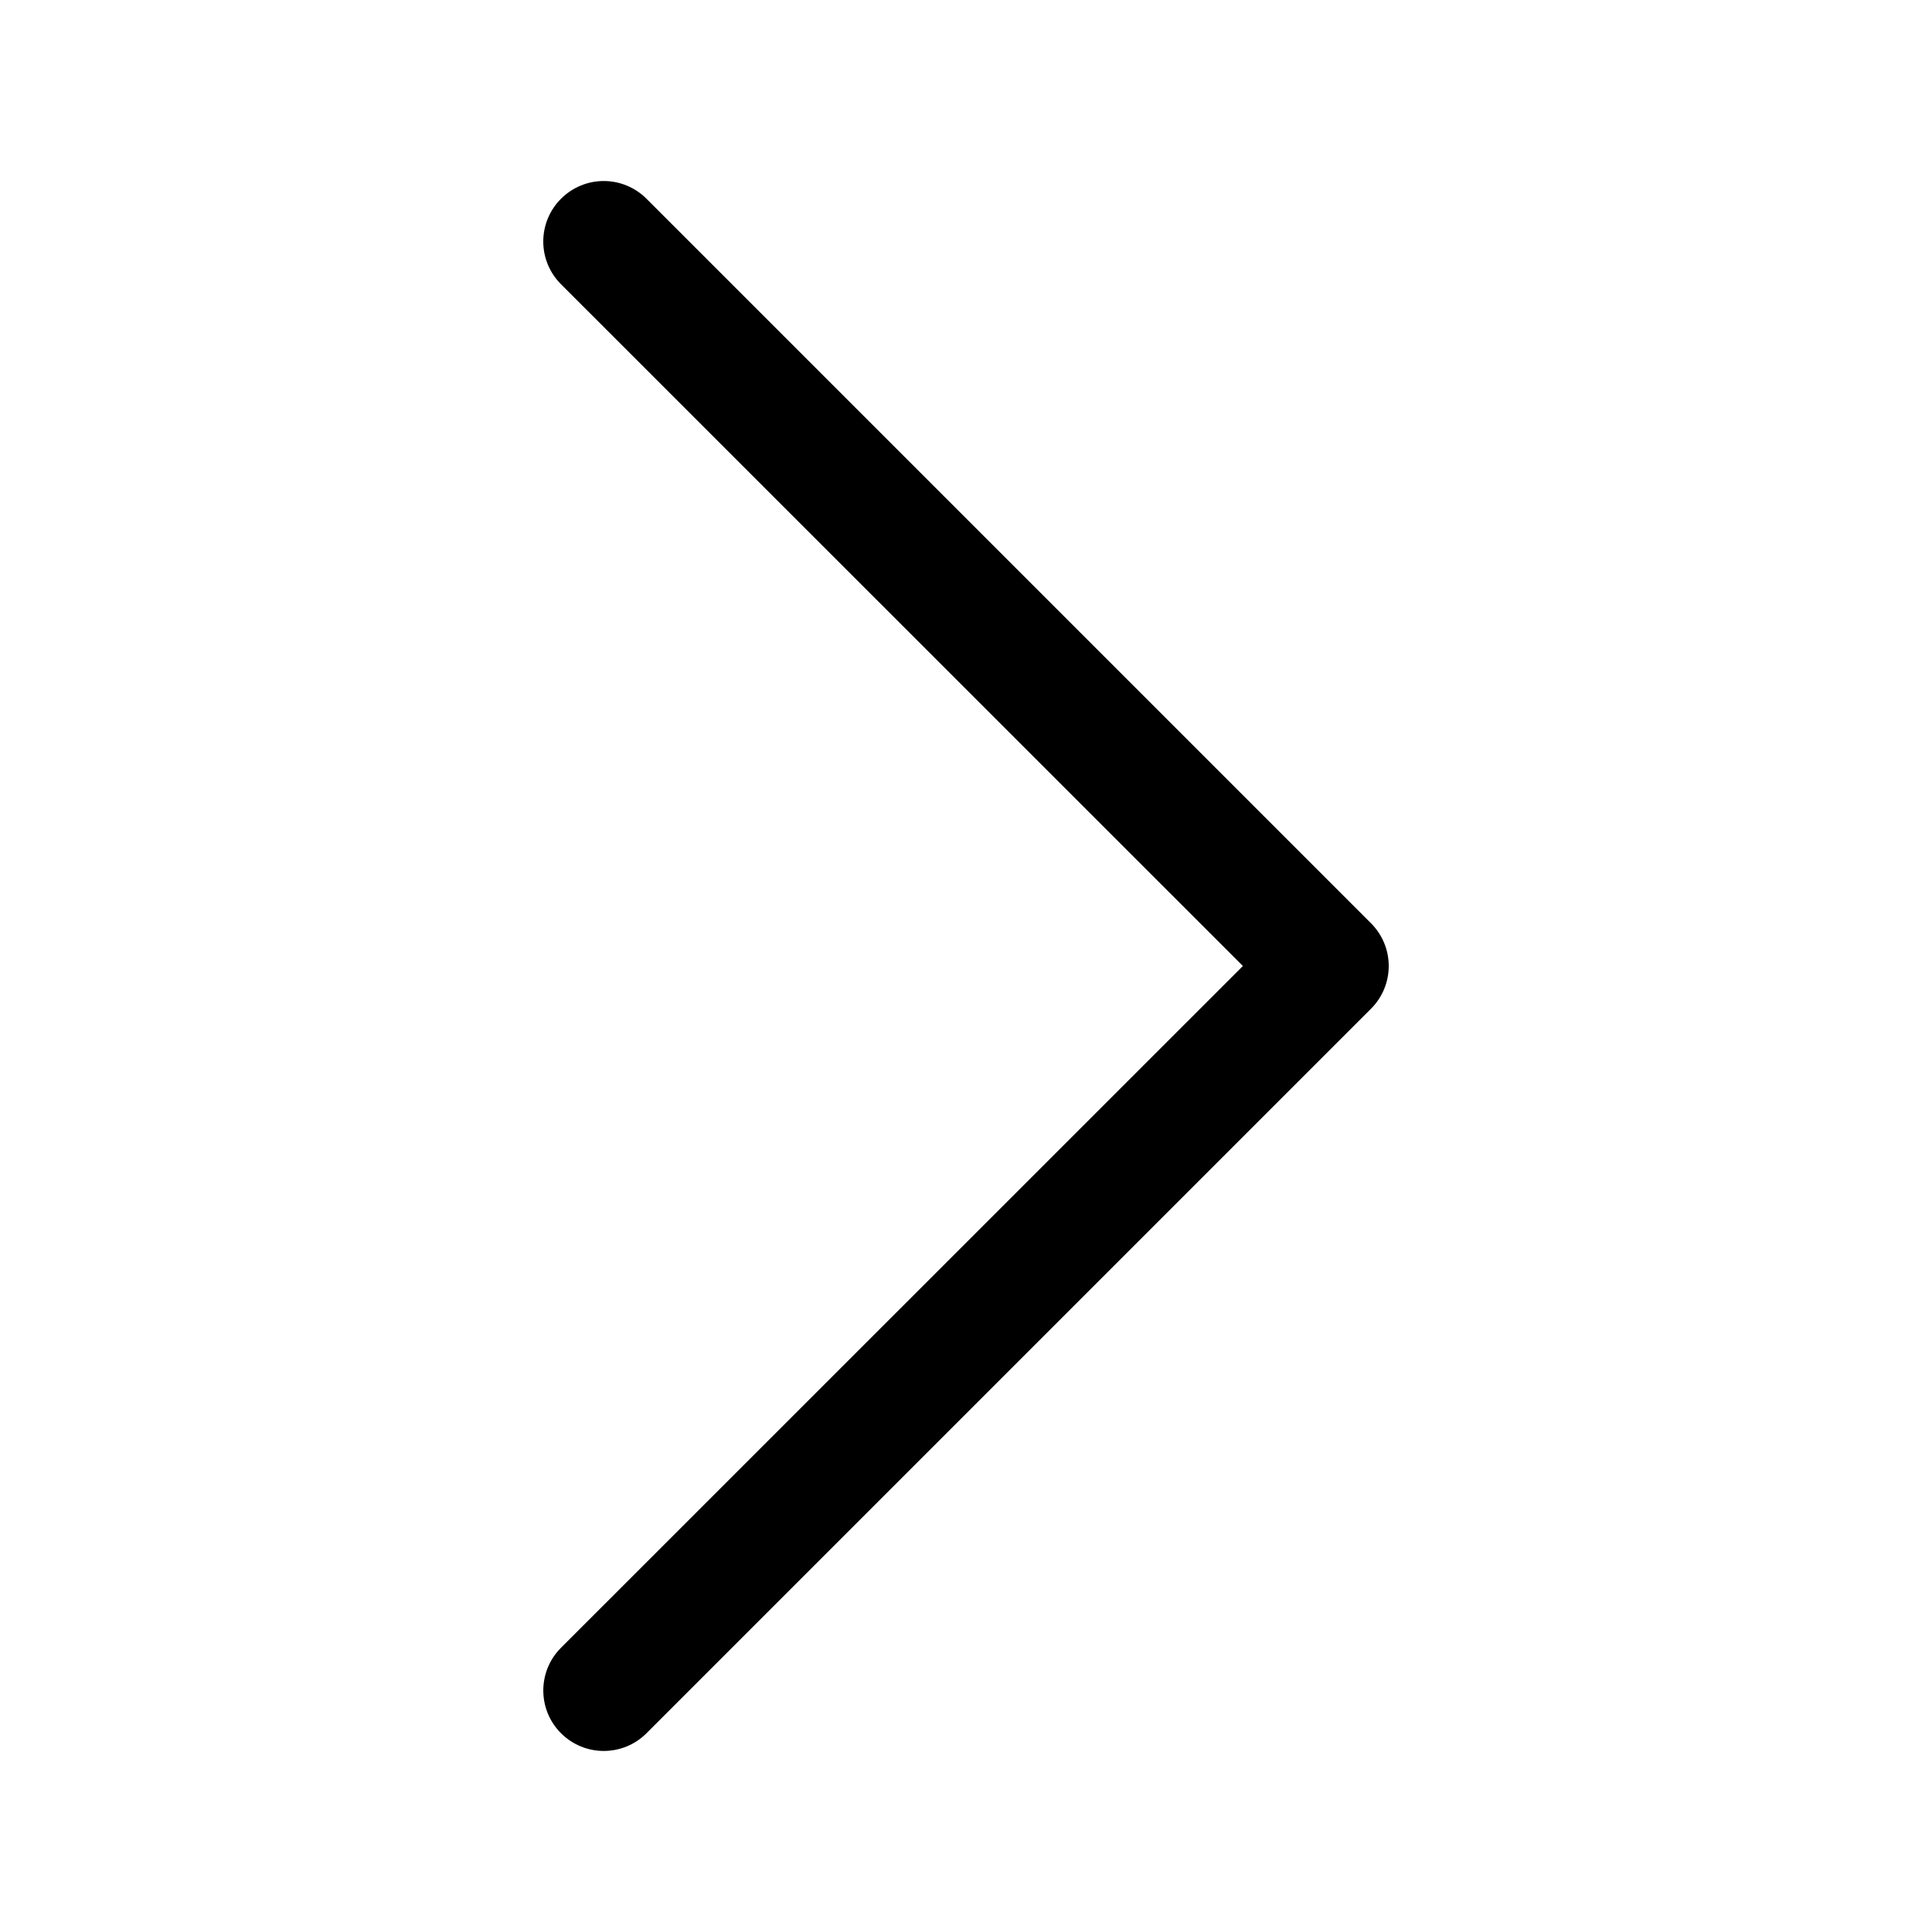
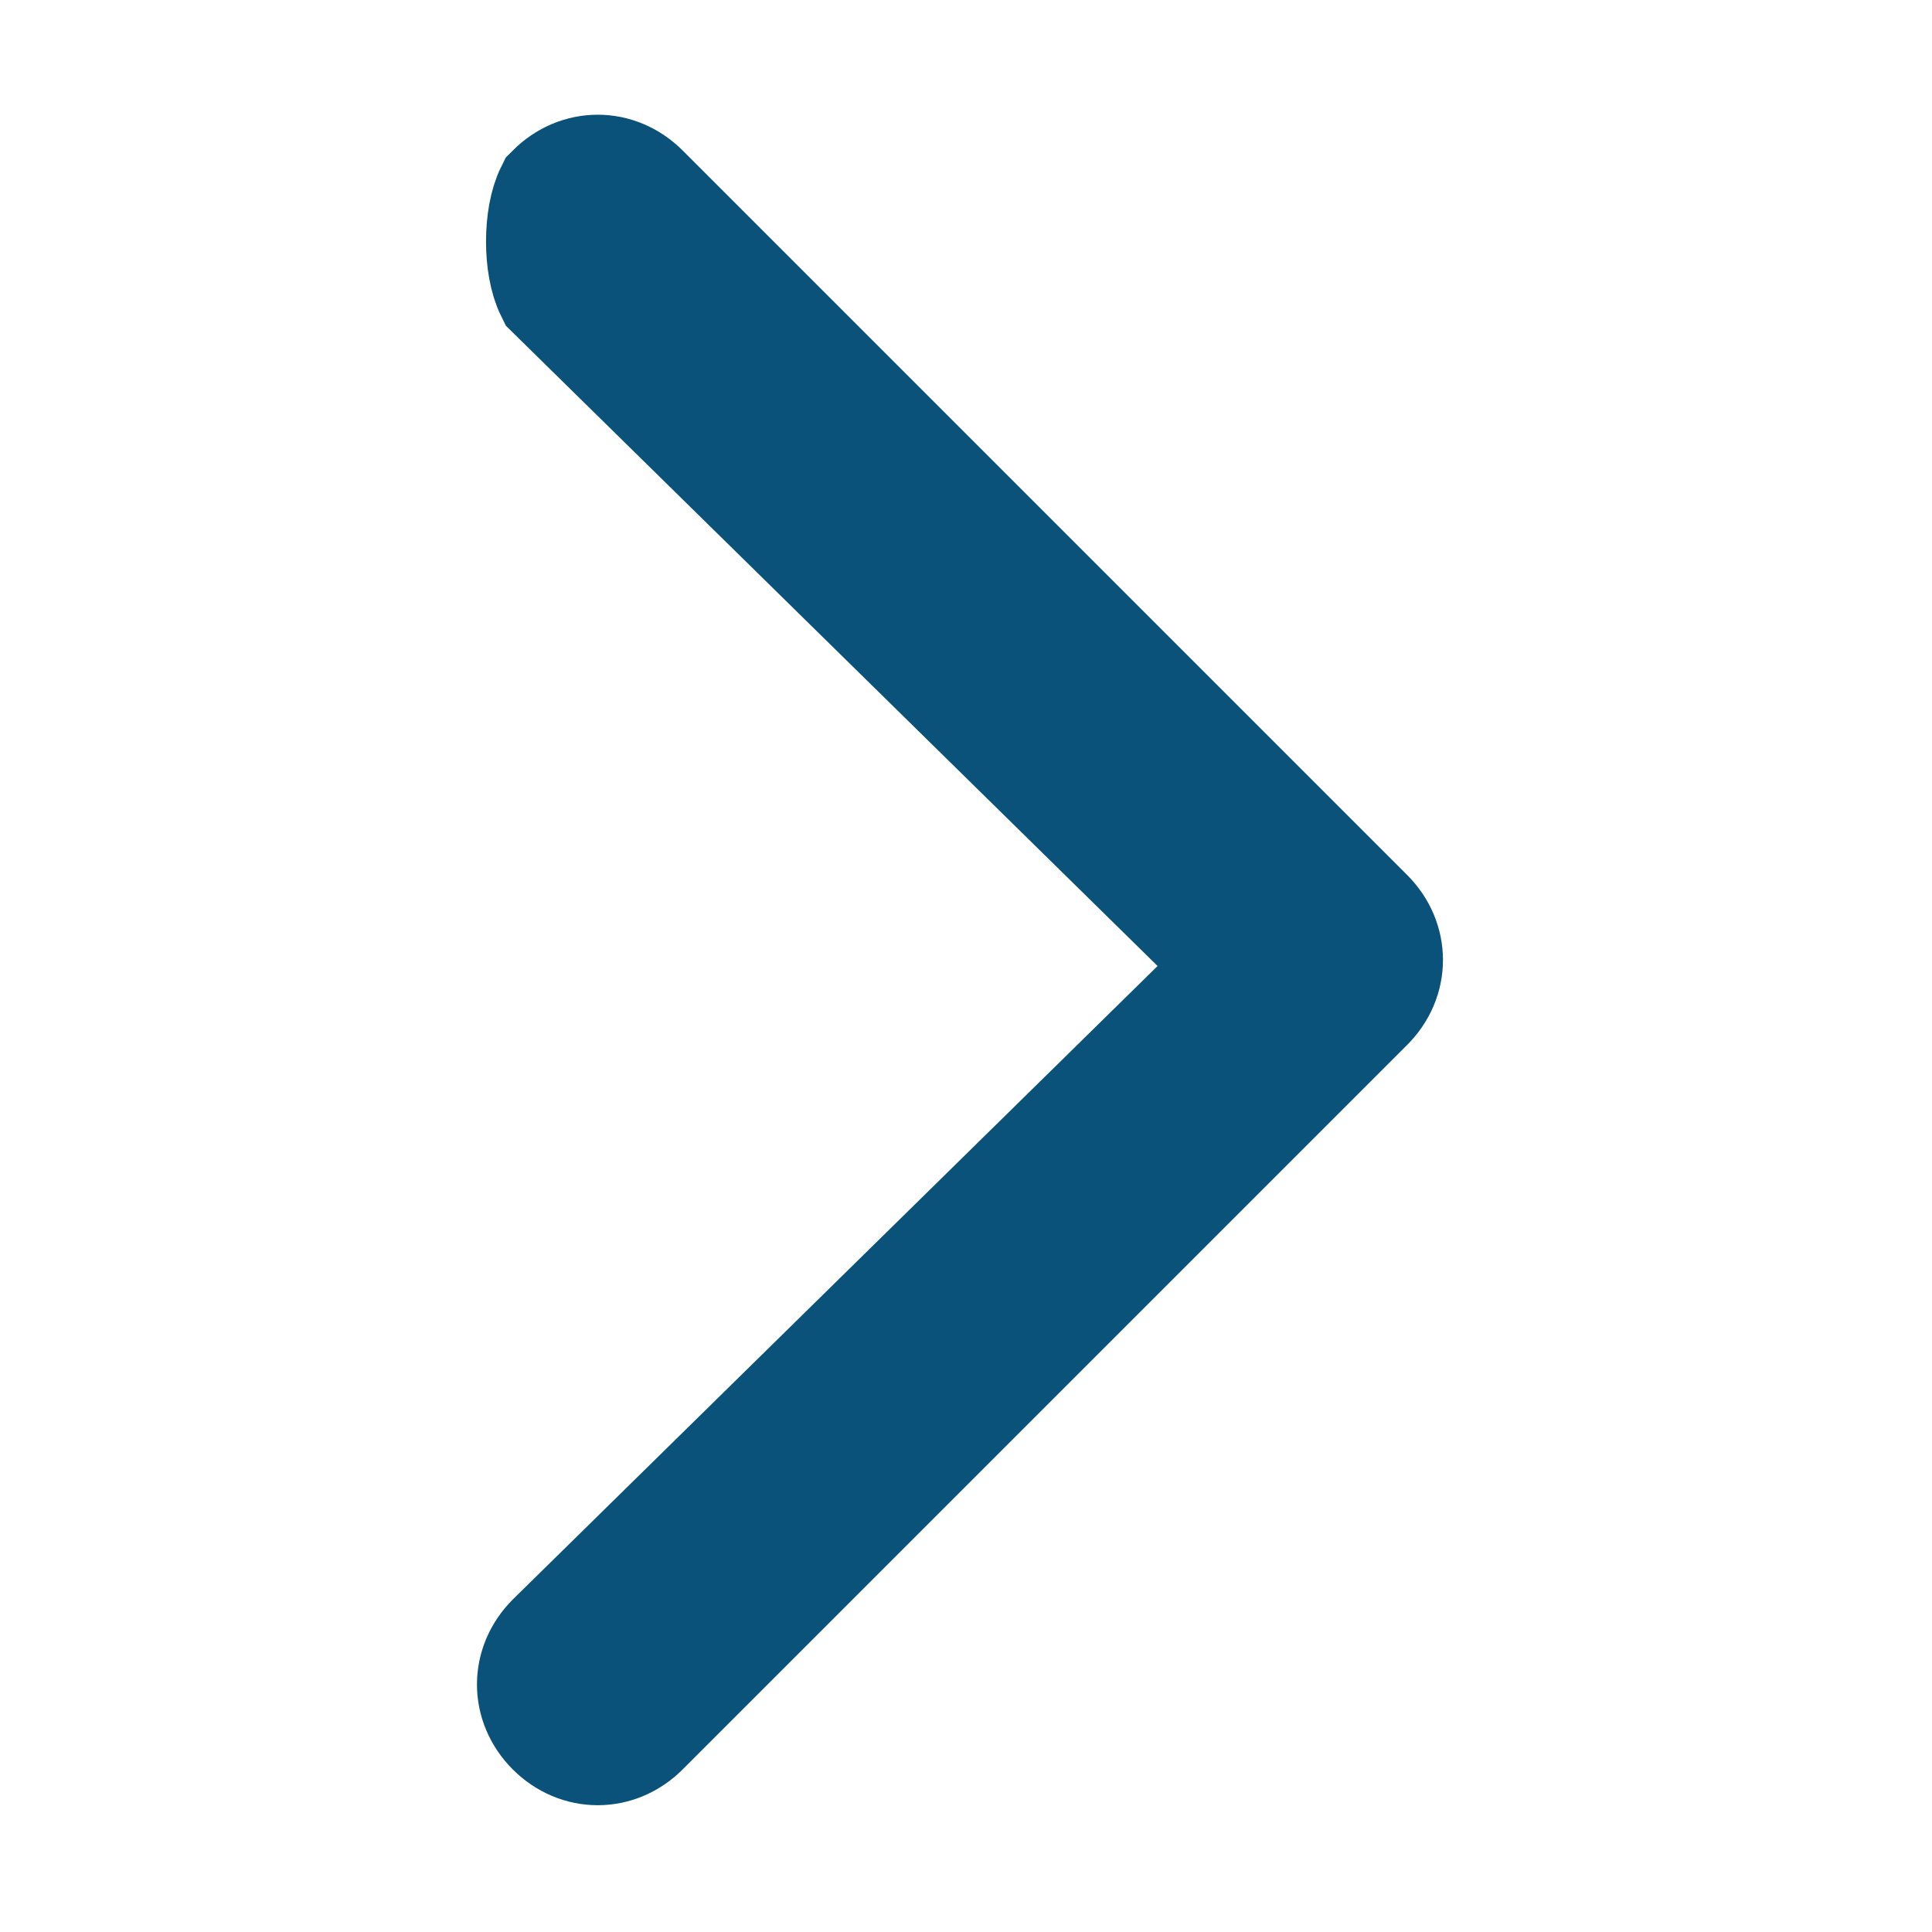
- <svg xmlns="http://www.w3.org/2000/svg" width="16" height="16" fill="currentColor" class="bi bi-chevron-right" viewBox="0 0 16 16">
-   <path fill-rule="evenodd" d="M4.646 1.646a.5.5 0 0 1 .708 0l6 6a.5.5 0 0 1 0 .708l-6 6a.5.5 0 0 1-.708-.708L10.293 8 4.646 2.354a.5.5 0 0 1 0-.708z" />
+ <svg xmlns="http://www.w3.org/2000/svg" version="1.1" id="Layer_1" x="0px" y="0px" viewBox="0 0 16 16" style="enable-background:new 0 0 16 16;" xml:space="preserve">
+   <style type="text/css">
+ 	.st0{fill:#0A527A;stroke:#0A527A;stroke-miterlimit:10;}
+ </style>
+   <path class="st0" d="M4.6,1.6c0.2-0.2,0.5-0.2,0.7,0c0,0,0,0,0,0l6,6c0.2,0.2,0.2,0.5,0,0.7c0,0,0,0,0,0l-6,6  c-0.2,0.2-0.5,0.2-0.7,0s-0.2-0.5,0-0.7L10.3,8L4.6,2.4C4.5,2.2,4.5,1.8,4.6,1.6C4.6,1.6,4.6,1.6,4.6,1.6z" />
</svg>
